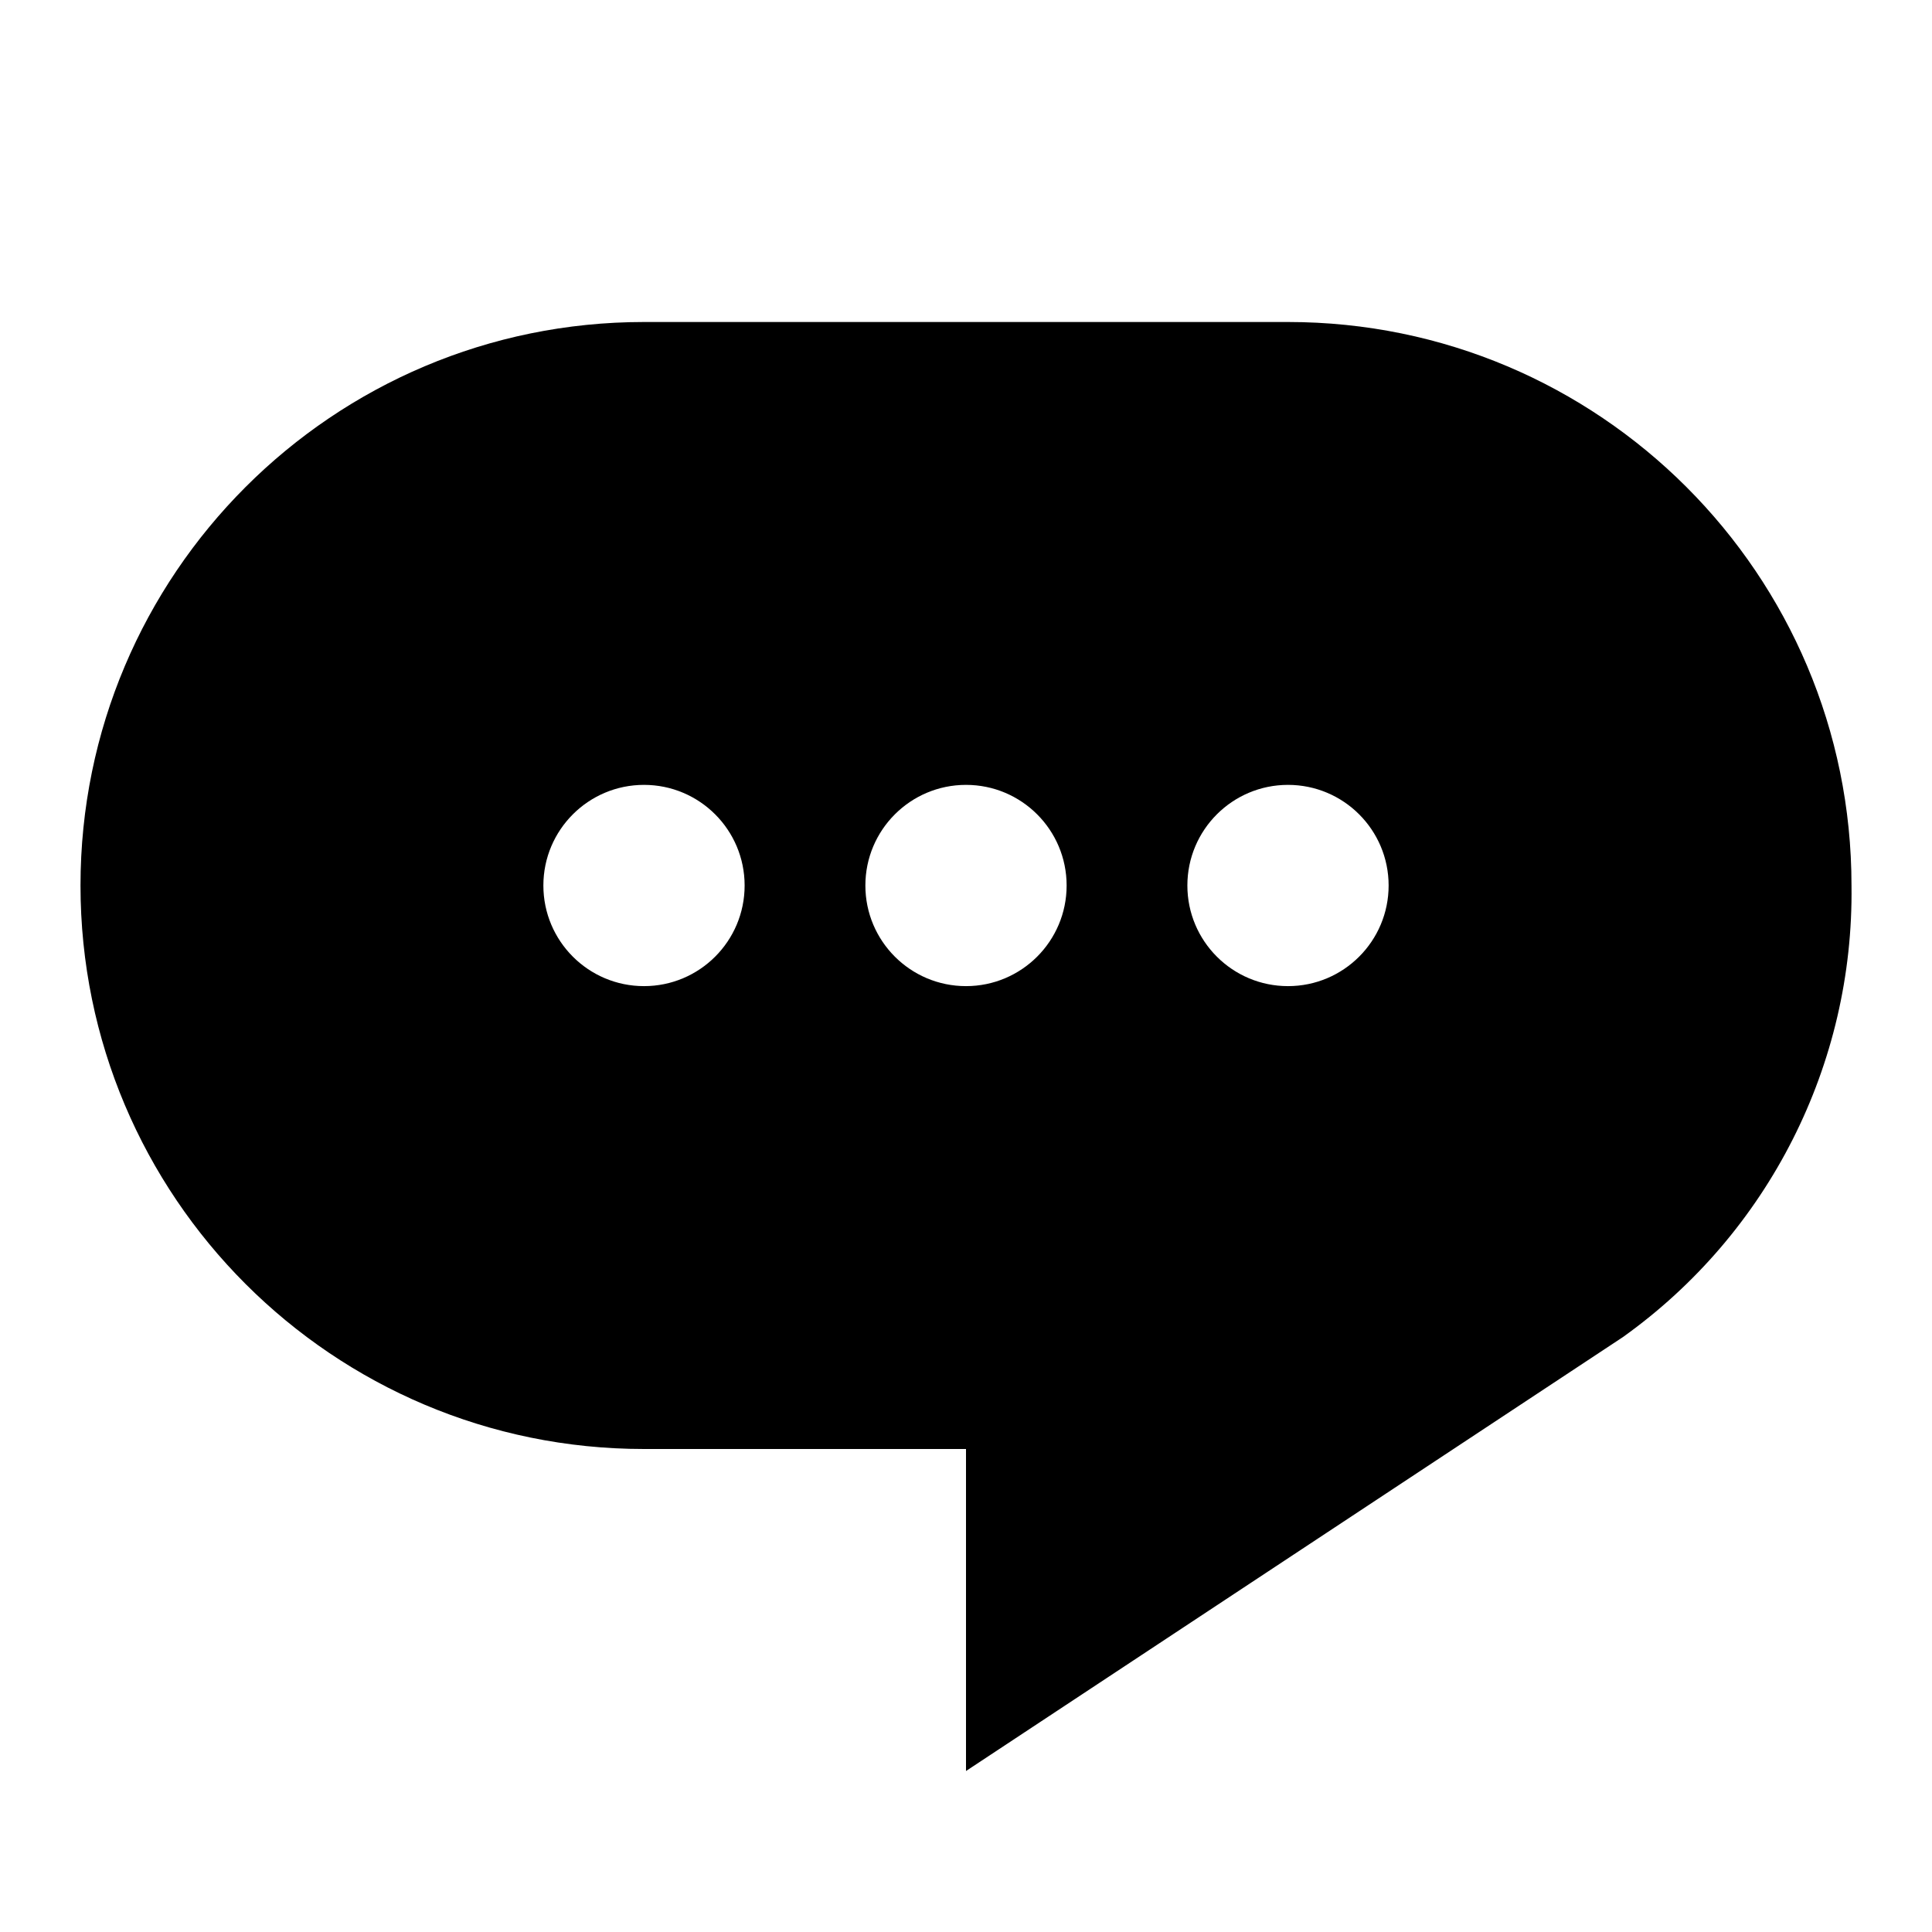
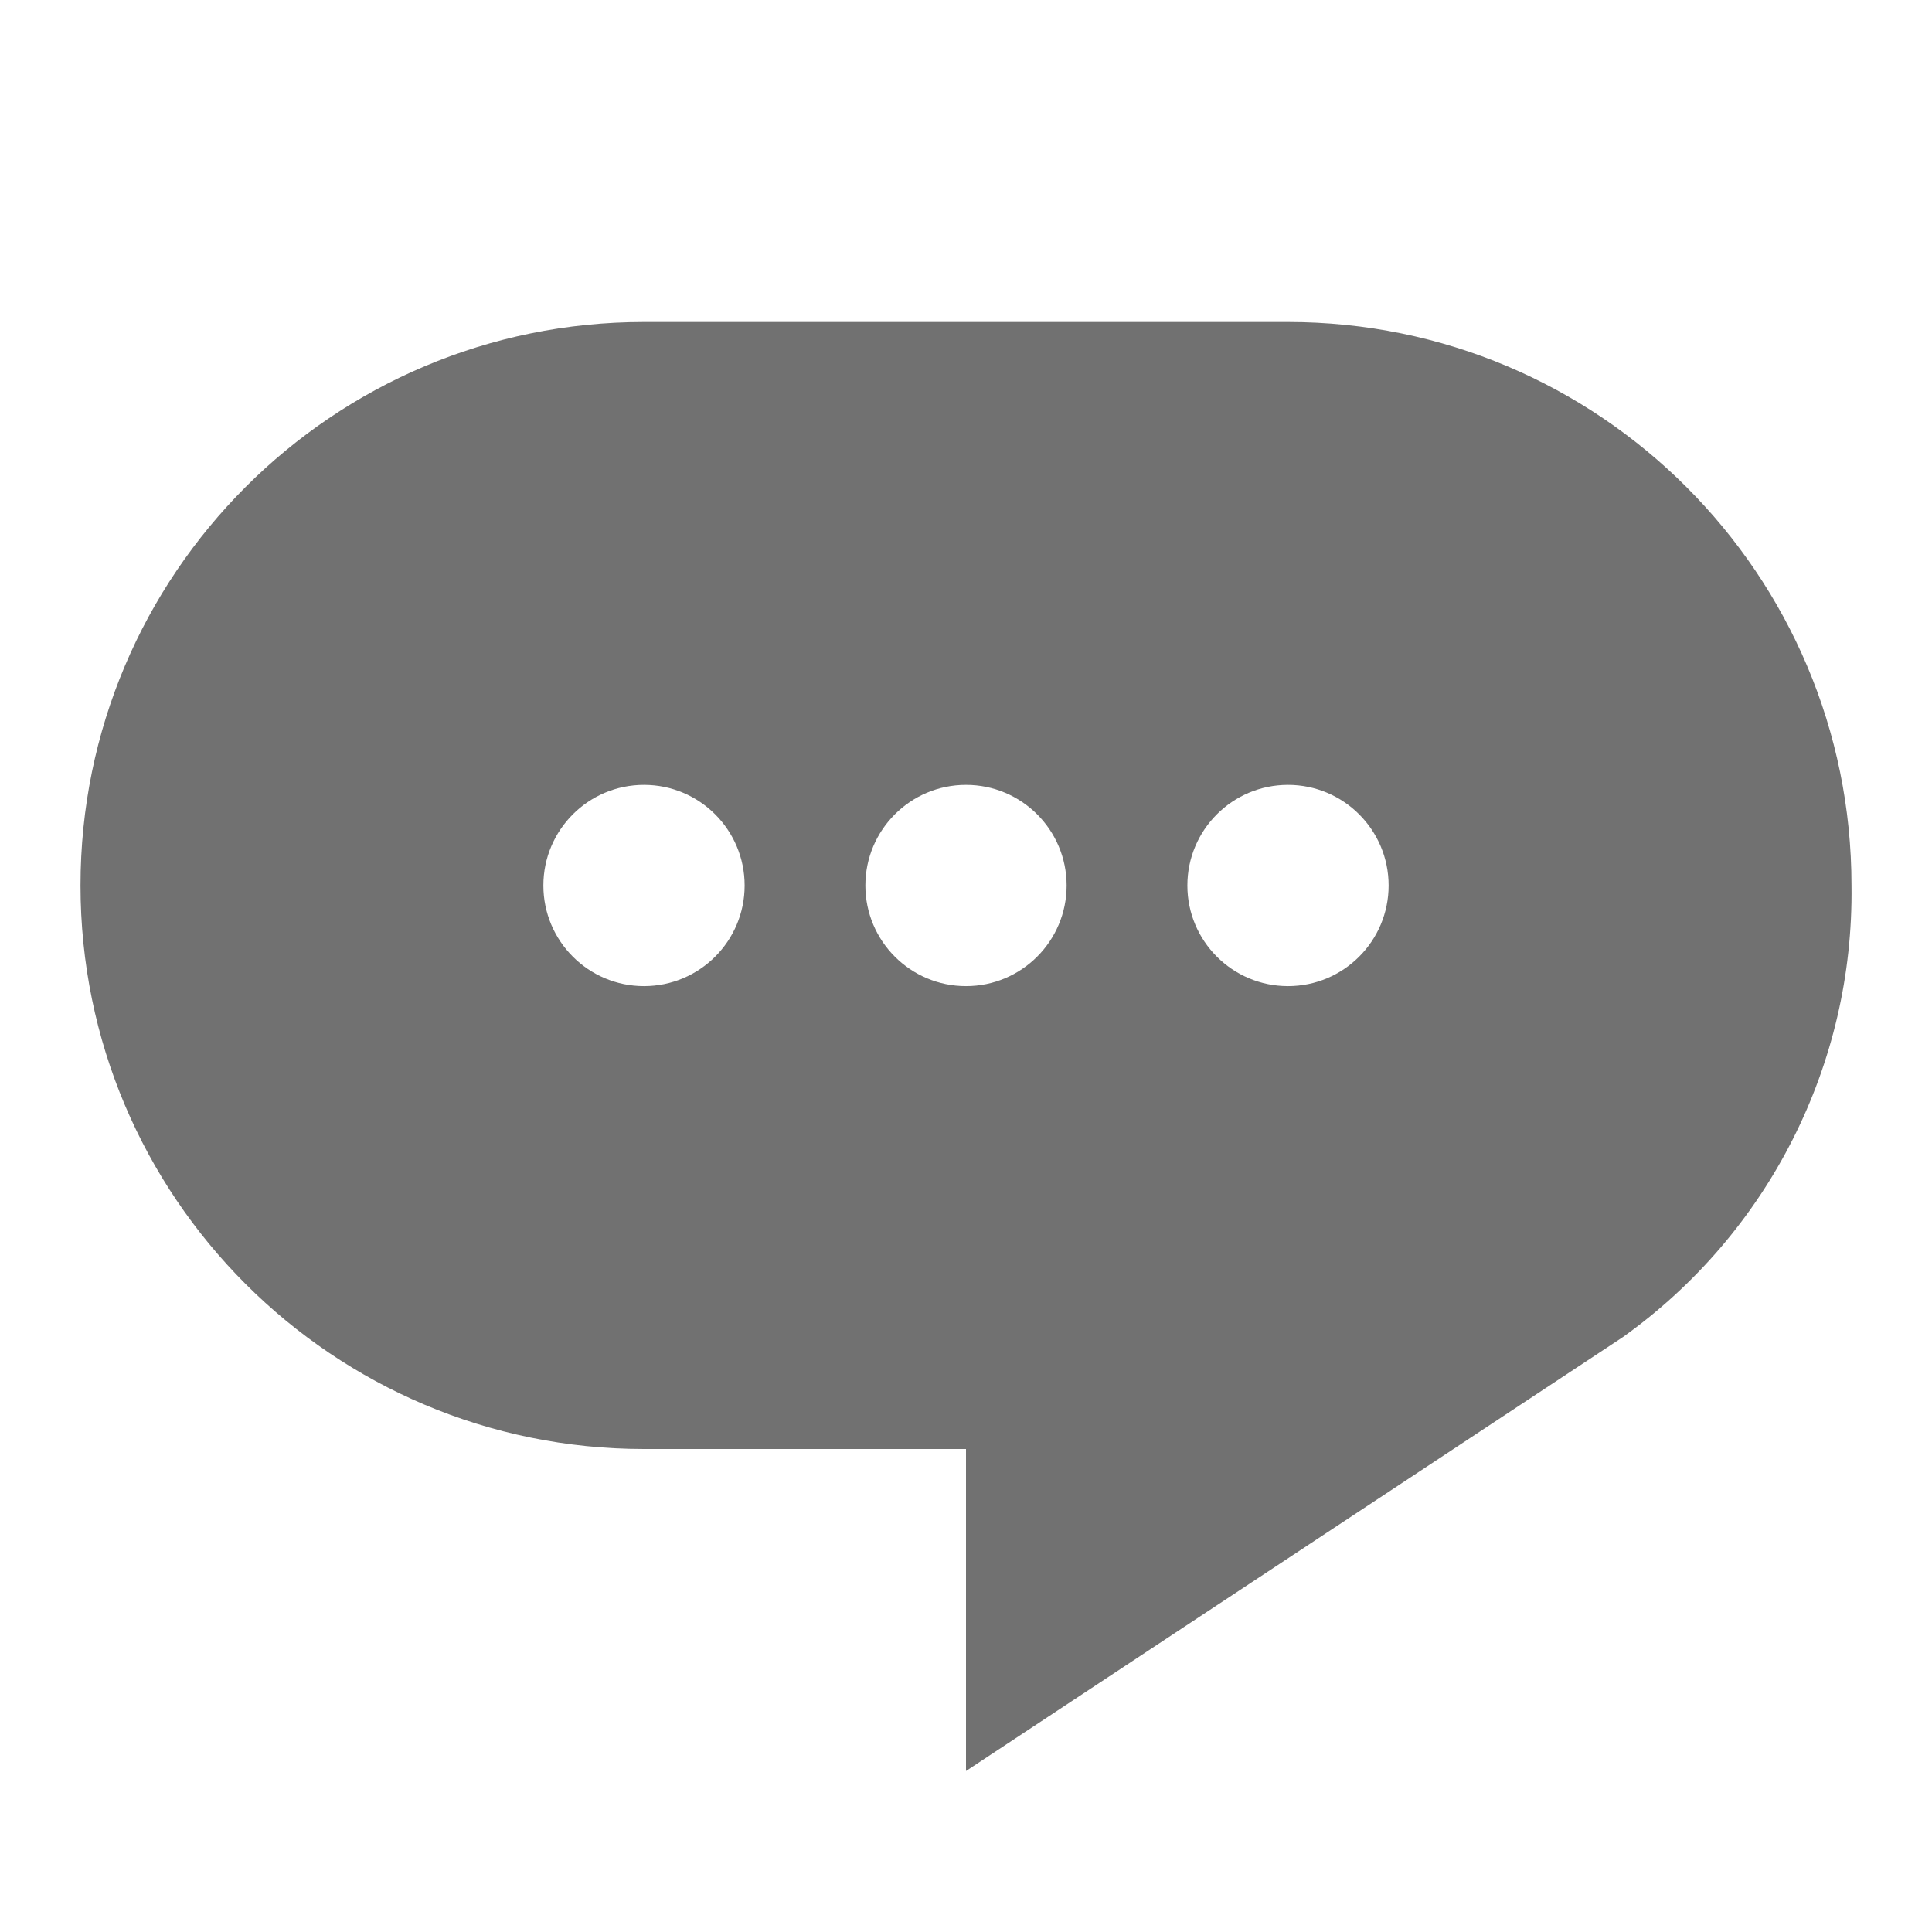
- <svg xmlns="http://www.w3.org/2000/svg" viewBox="0 0 24 24" data-supported-dps="24x24" fill="currentColor" className="mercado-match" width="24" height="24" focusable="false">
+ <svg xmlns="http://www.w3.org/2000/svg" viewBox="0 0 24 24" data-supported-dps="24x24" fill="#717171" className="mercado-match" width="24" height="24" focusable="false">
  <path d="M16 4H8a7 7 0 000 14h4v4l8.16-5.39A6.78 6.78 0 0023 11a7 7 0 00-7-7zm-8 8.25A1.25 1.25 0 119.25 11 1.25 1.25 0 018 12.25zm4 0A1.25 1.25 0 1113.25 11 1.25 1.25 0 0112 12.25zm4 0A1.25 1.25 0 1117.25 11 1.25 1.25 0 0116 12.25z" />
</svg>
